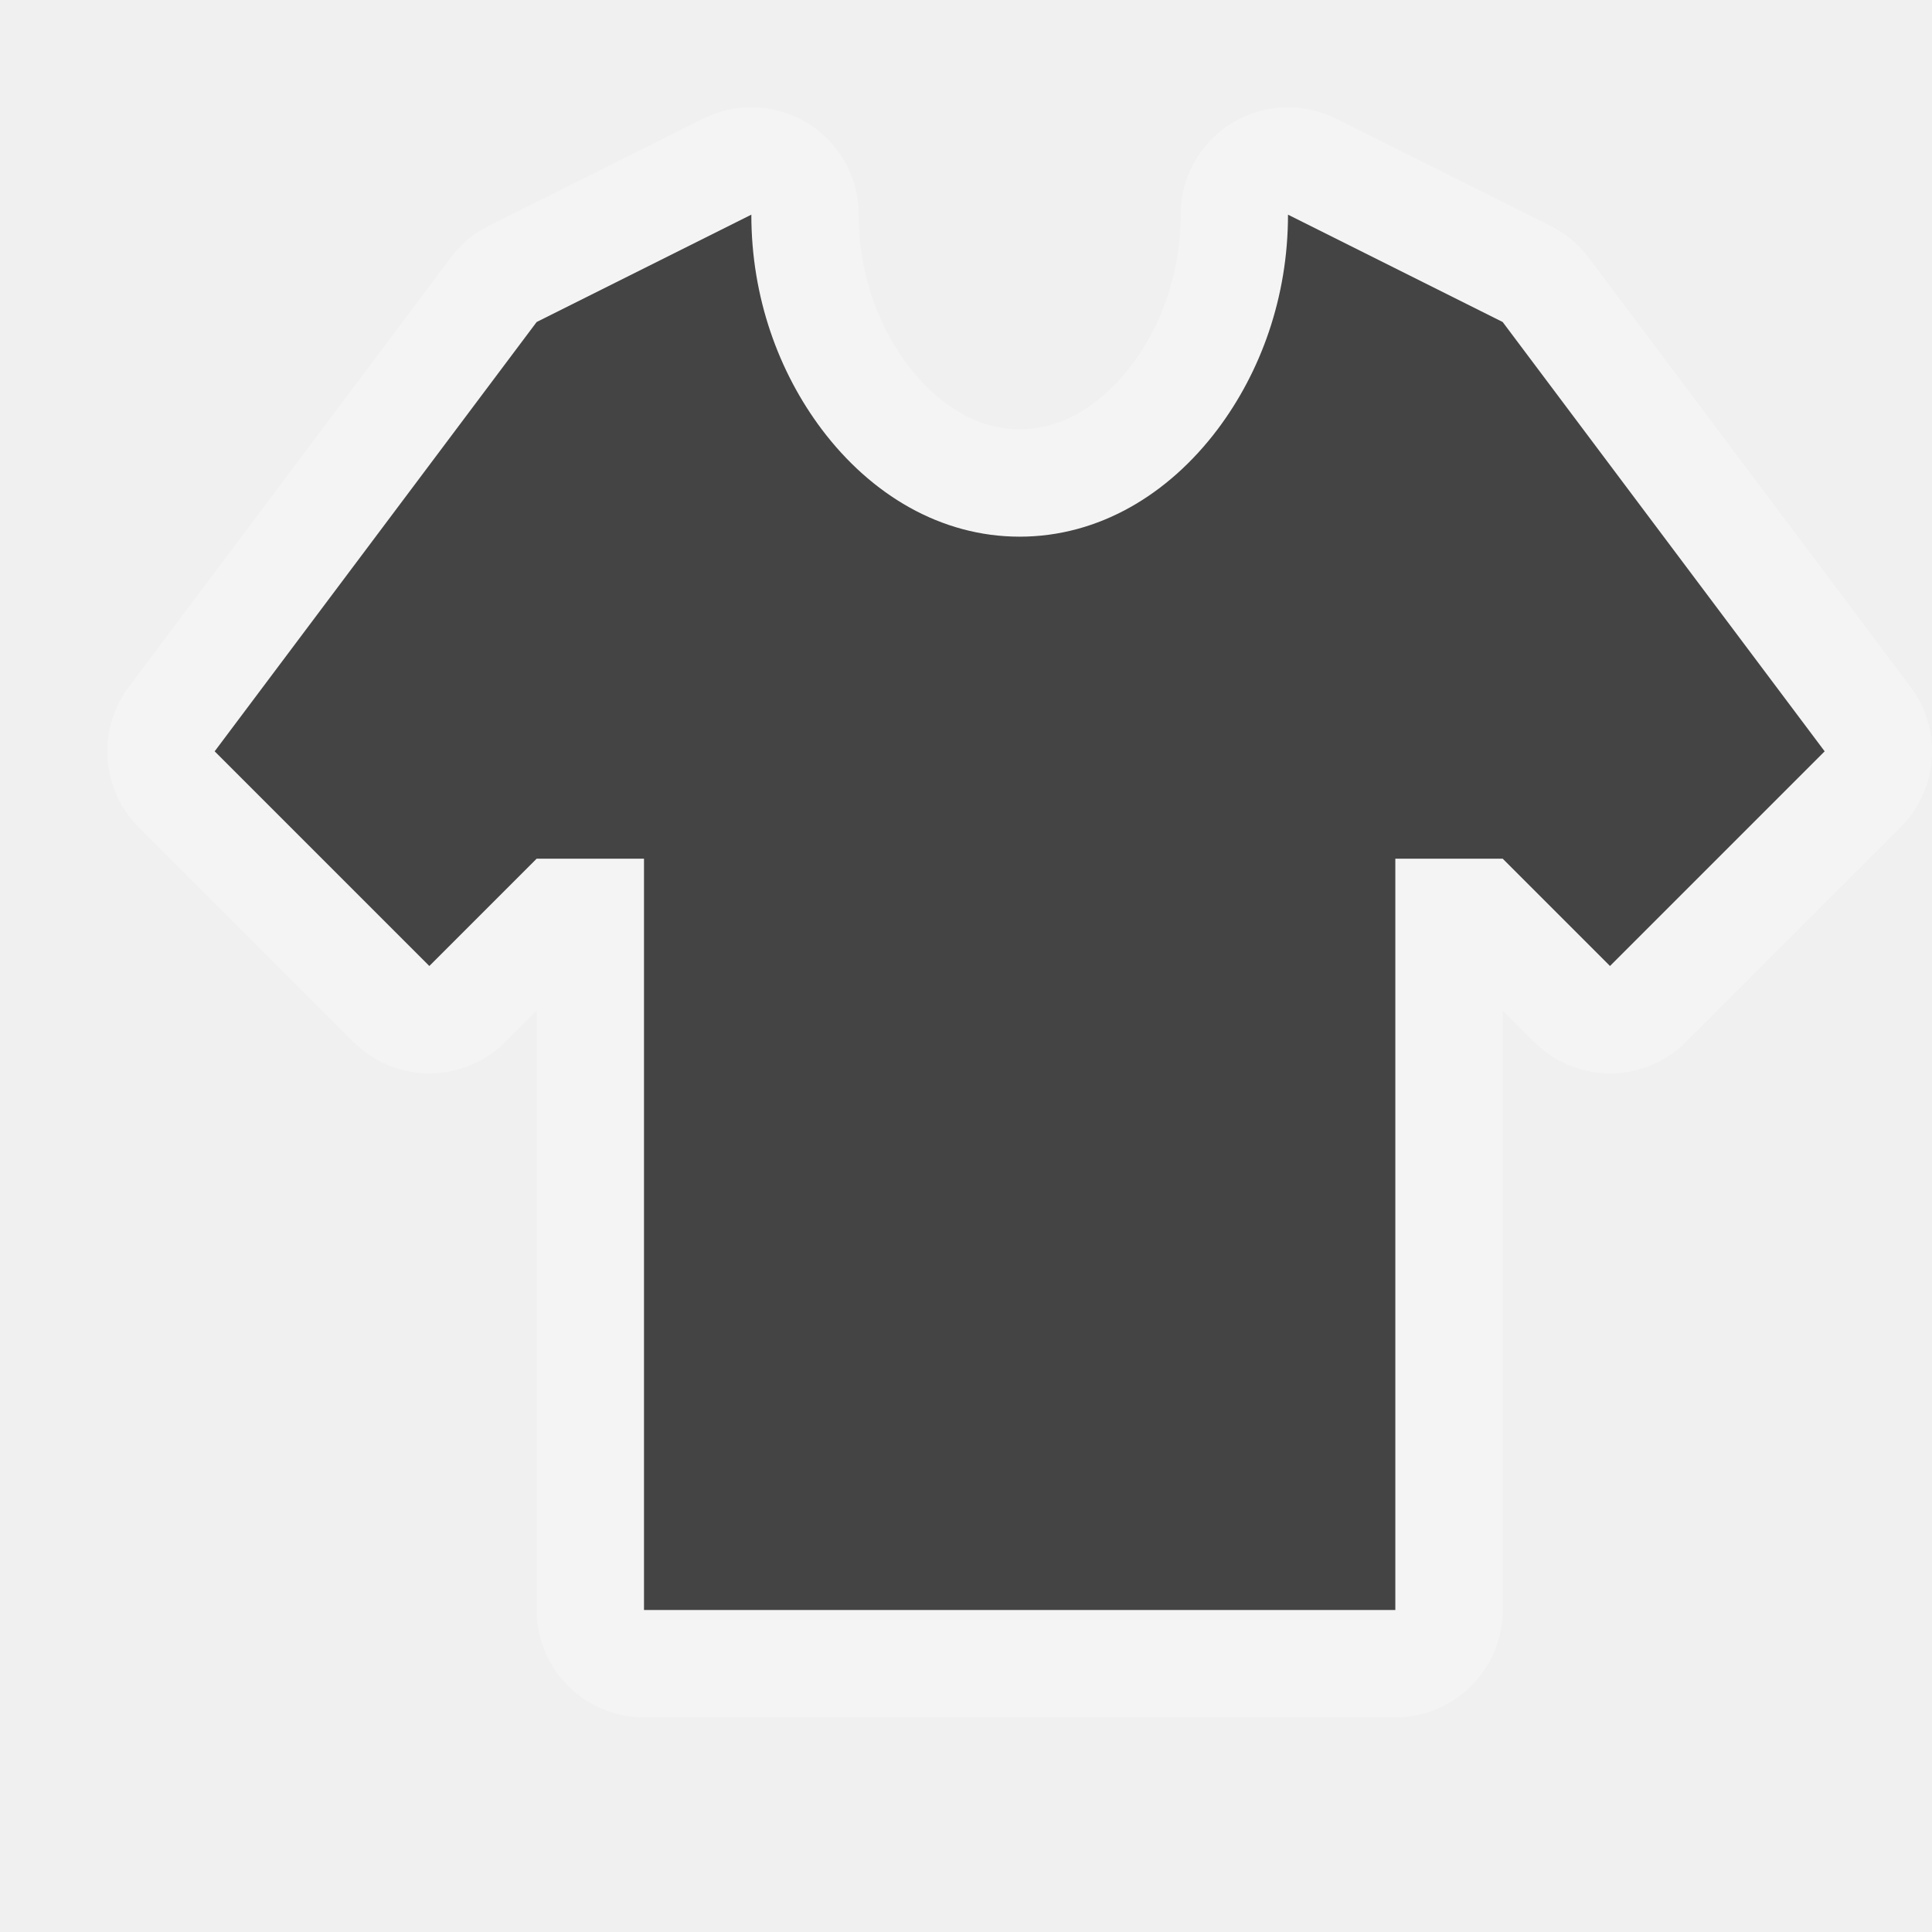
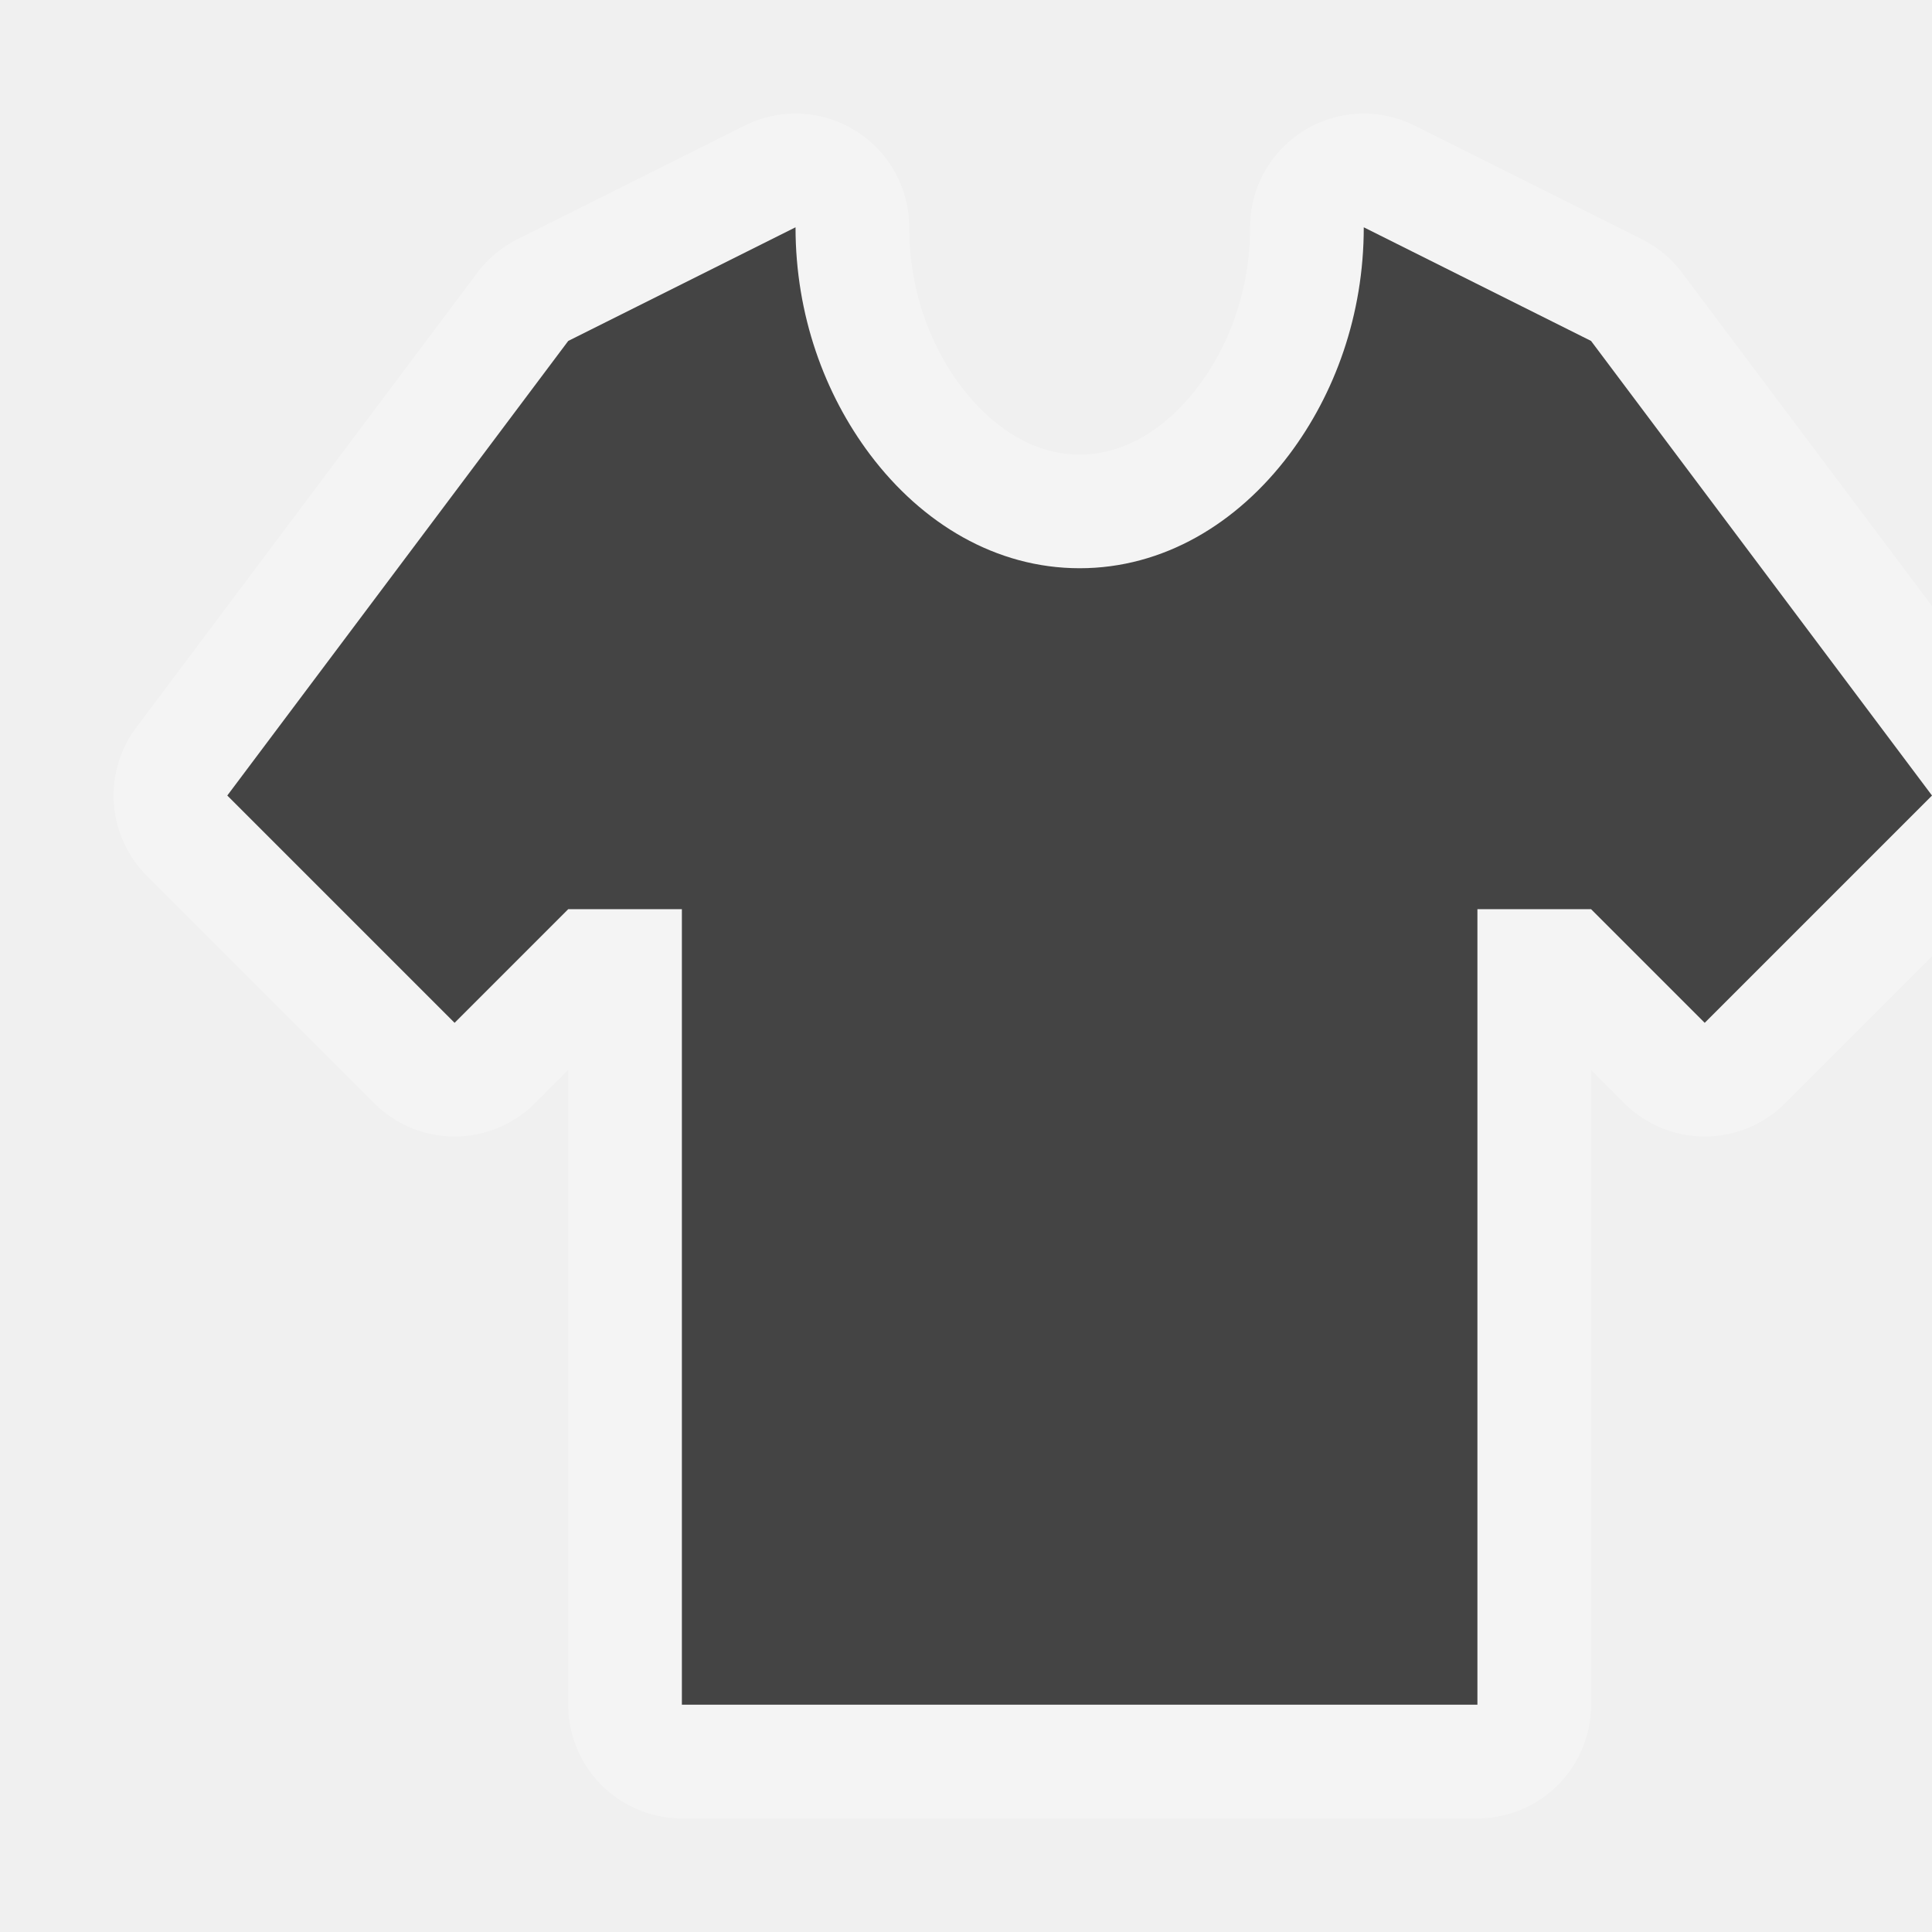
- <svg xmlns="http://www.w3.org/2000/svg" version="1.1" width="18" height="18" id="svg4619">
+ <svg xmlns="http://www.w3.org/2000/svg" version="1.1" width="17" height="17" id="svg4619">
  <defs id="defs4621" />
  <g transform="translate(0,-1034.362)" id="layer1" style="display:inline">
    <path d="M 7,2 5,3 2,7 4,9 5,8 l 1,0 0,7 7,0 0,-7 1,0 1,1 L 17,7 14,3 12,2 C 12,2.773 11.744,3.468 11.344,4 10.886,4.608 10.236,5 9.5,5 8.764,5 8.114,4.608 7.656,4 7.256,3.468 7,2.773 7,2 z" transform="translate(0,1034.362)" id="path4569" style="opacity:0.3;color:#000000;fill:#ffffff;fill-opacity:1;fill-rule:nonzero;stroke:#ffffff;stroke-width:2;stroke-linecap:butt;stroke-linejoin:round;stroke-miterlimit:4;stroke-opacity:1;stroke-dasharray:none;stroke-dashoffset:0;marker:none;visibility:visible;display:inline;overflow:visible;enable-background:accumulate" />
    <path d="M 7,2 5,3 2,7 4,9 5,8 l 1,0 0,7 7,0 0,-7 1,0 1,1 L 17,7 14,3 12,2 C 12,2.773 11.744,3.468 11.344,4 10.886,4.608 10.236,5 9.5,5 8.764,5 8.114,4.608 7.656,4 7.256,3.468 7,2.773 7,2 z" transform="translate(0,1034.362)" id="rect3340-6" style="fill:#444444;fill-opacity:1;stroke:none" />
  </g>
-   <rect width="18" height="18" x="0" y="0" id="canvas" style="fill:none;stroke:none;visibility:hidden" />
+   <rect width="17" height="17" x="0" y="0" id="canvas" style="fill:none;stroke:none;visibility:hidden" />
</svg>
